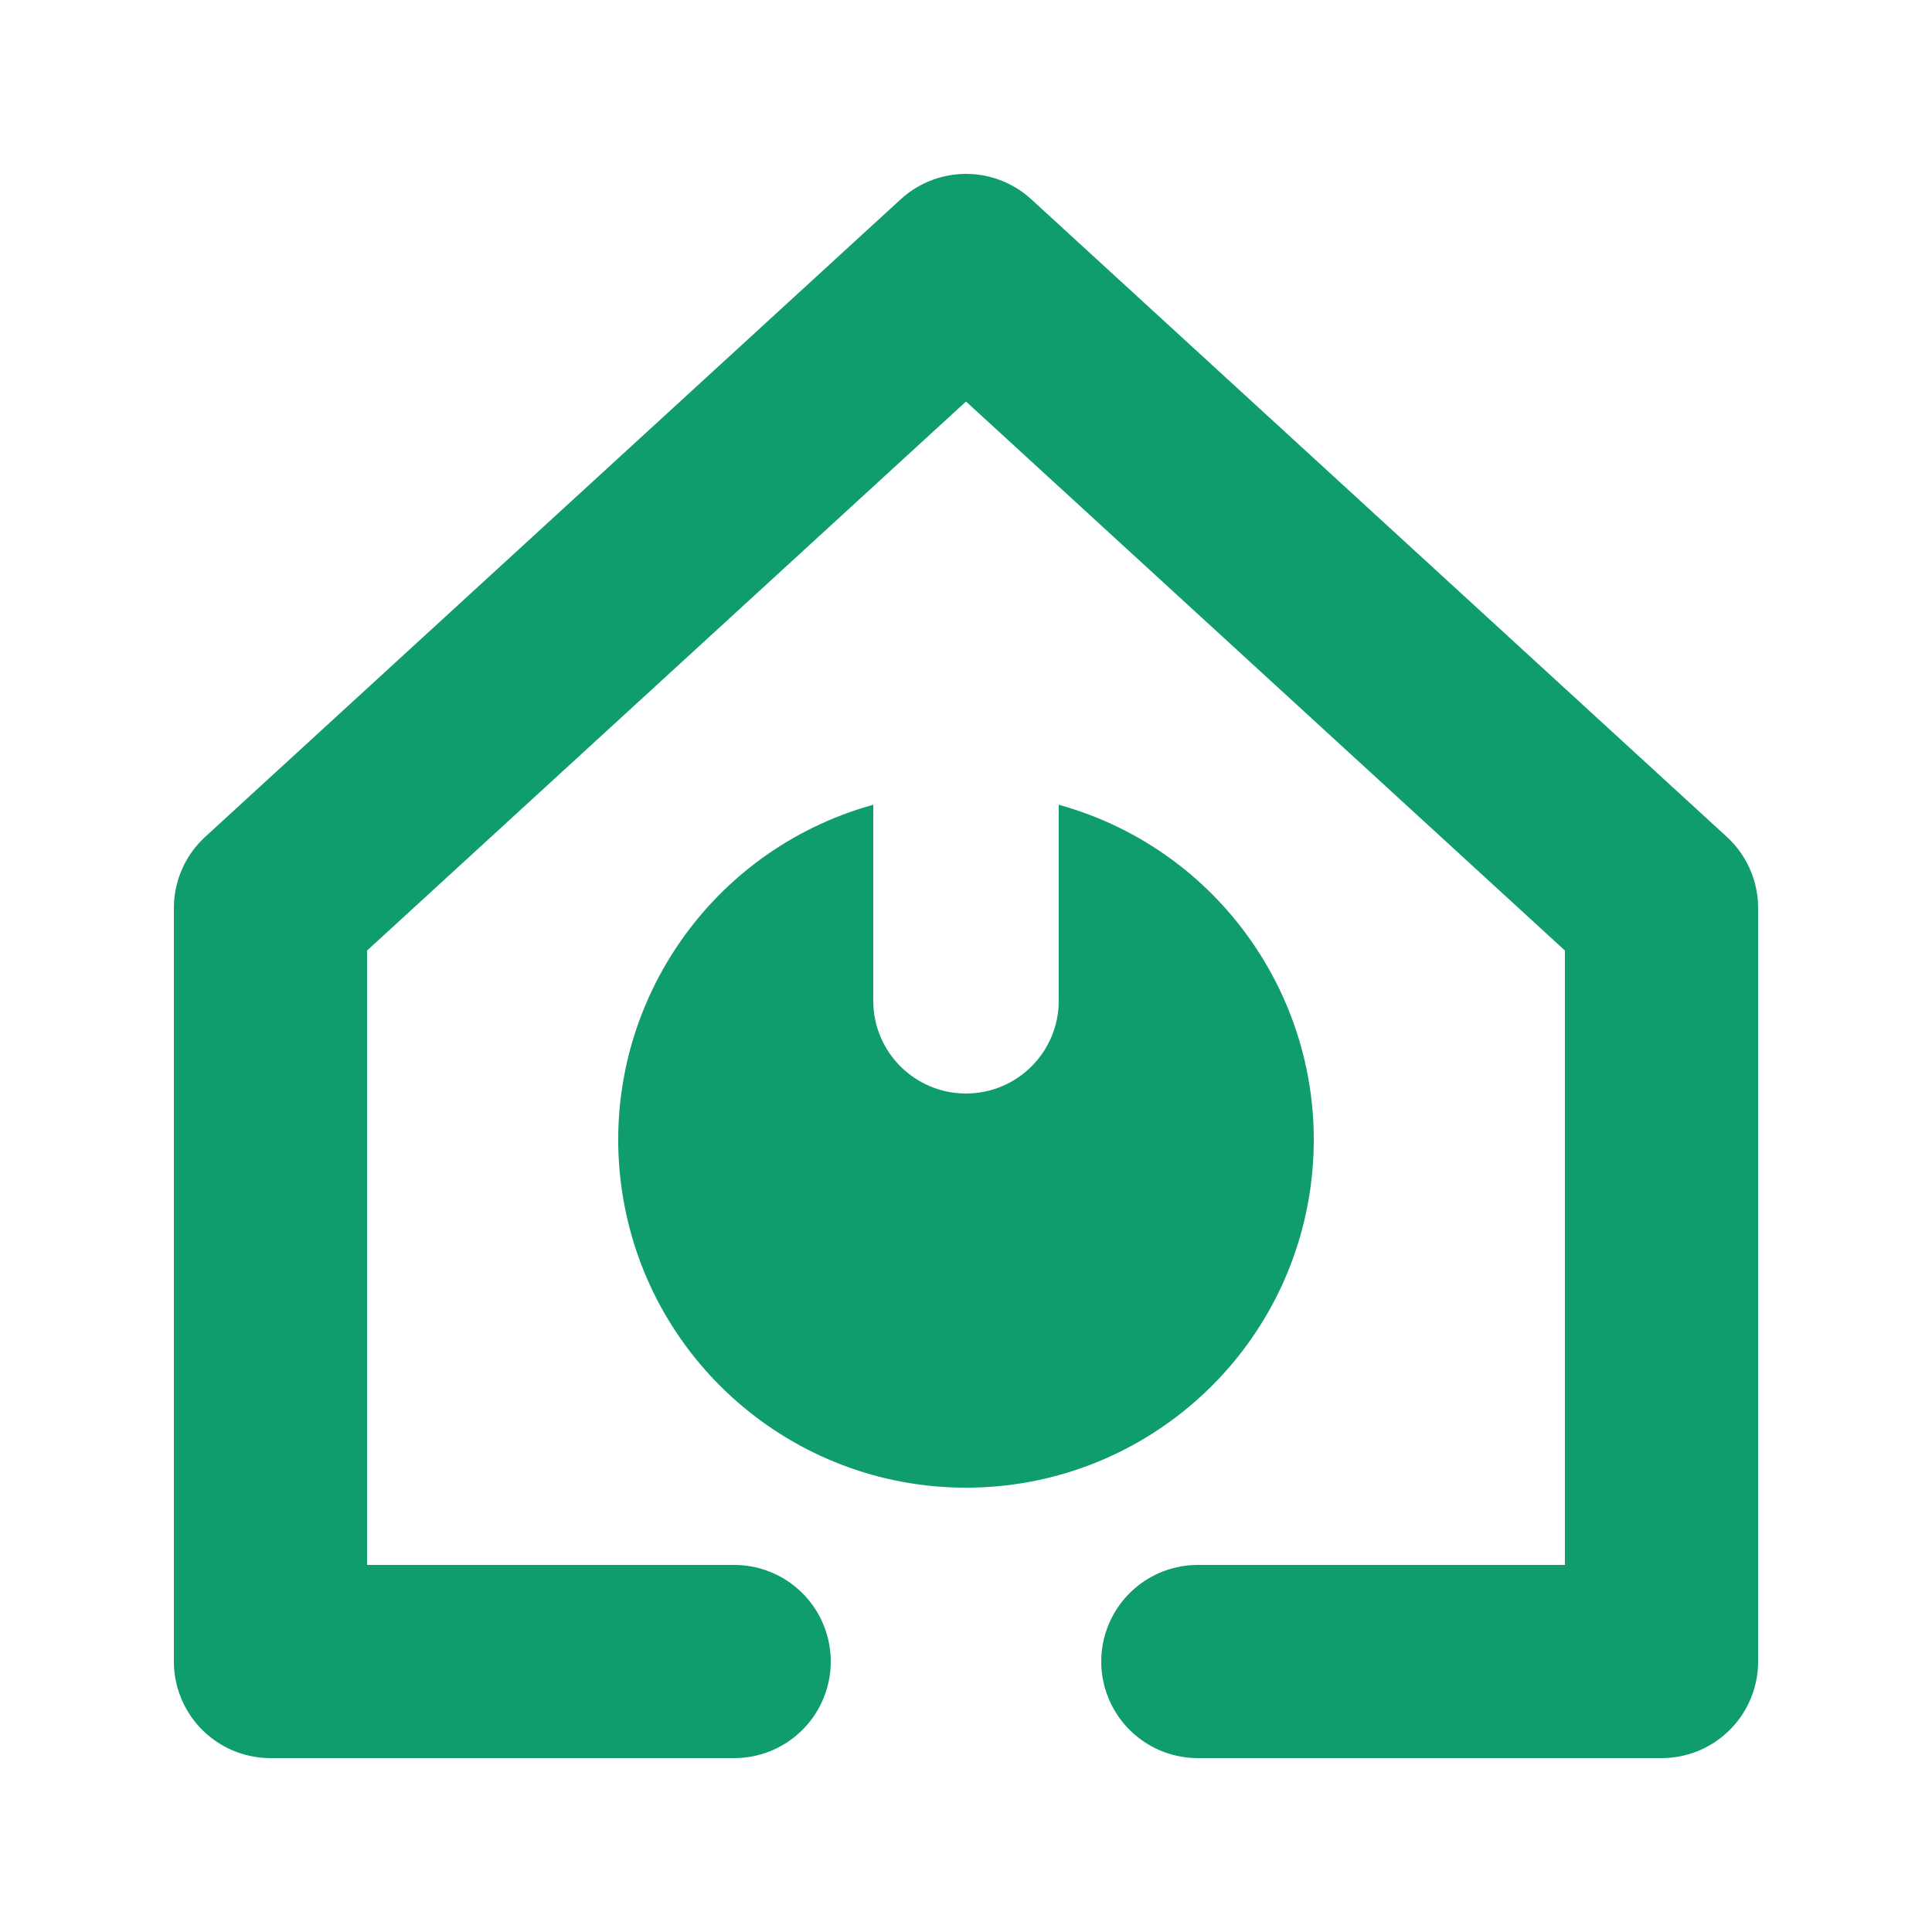
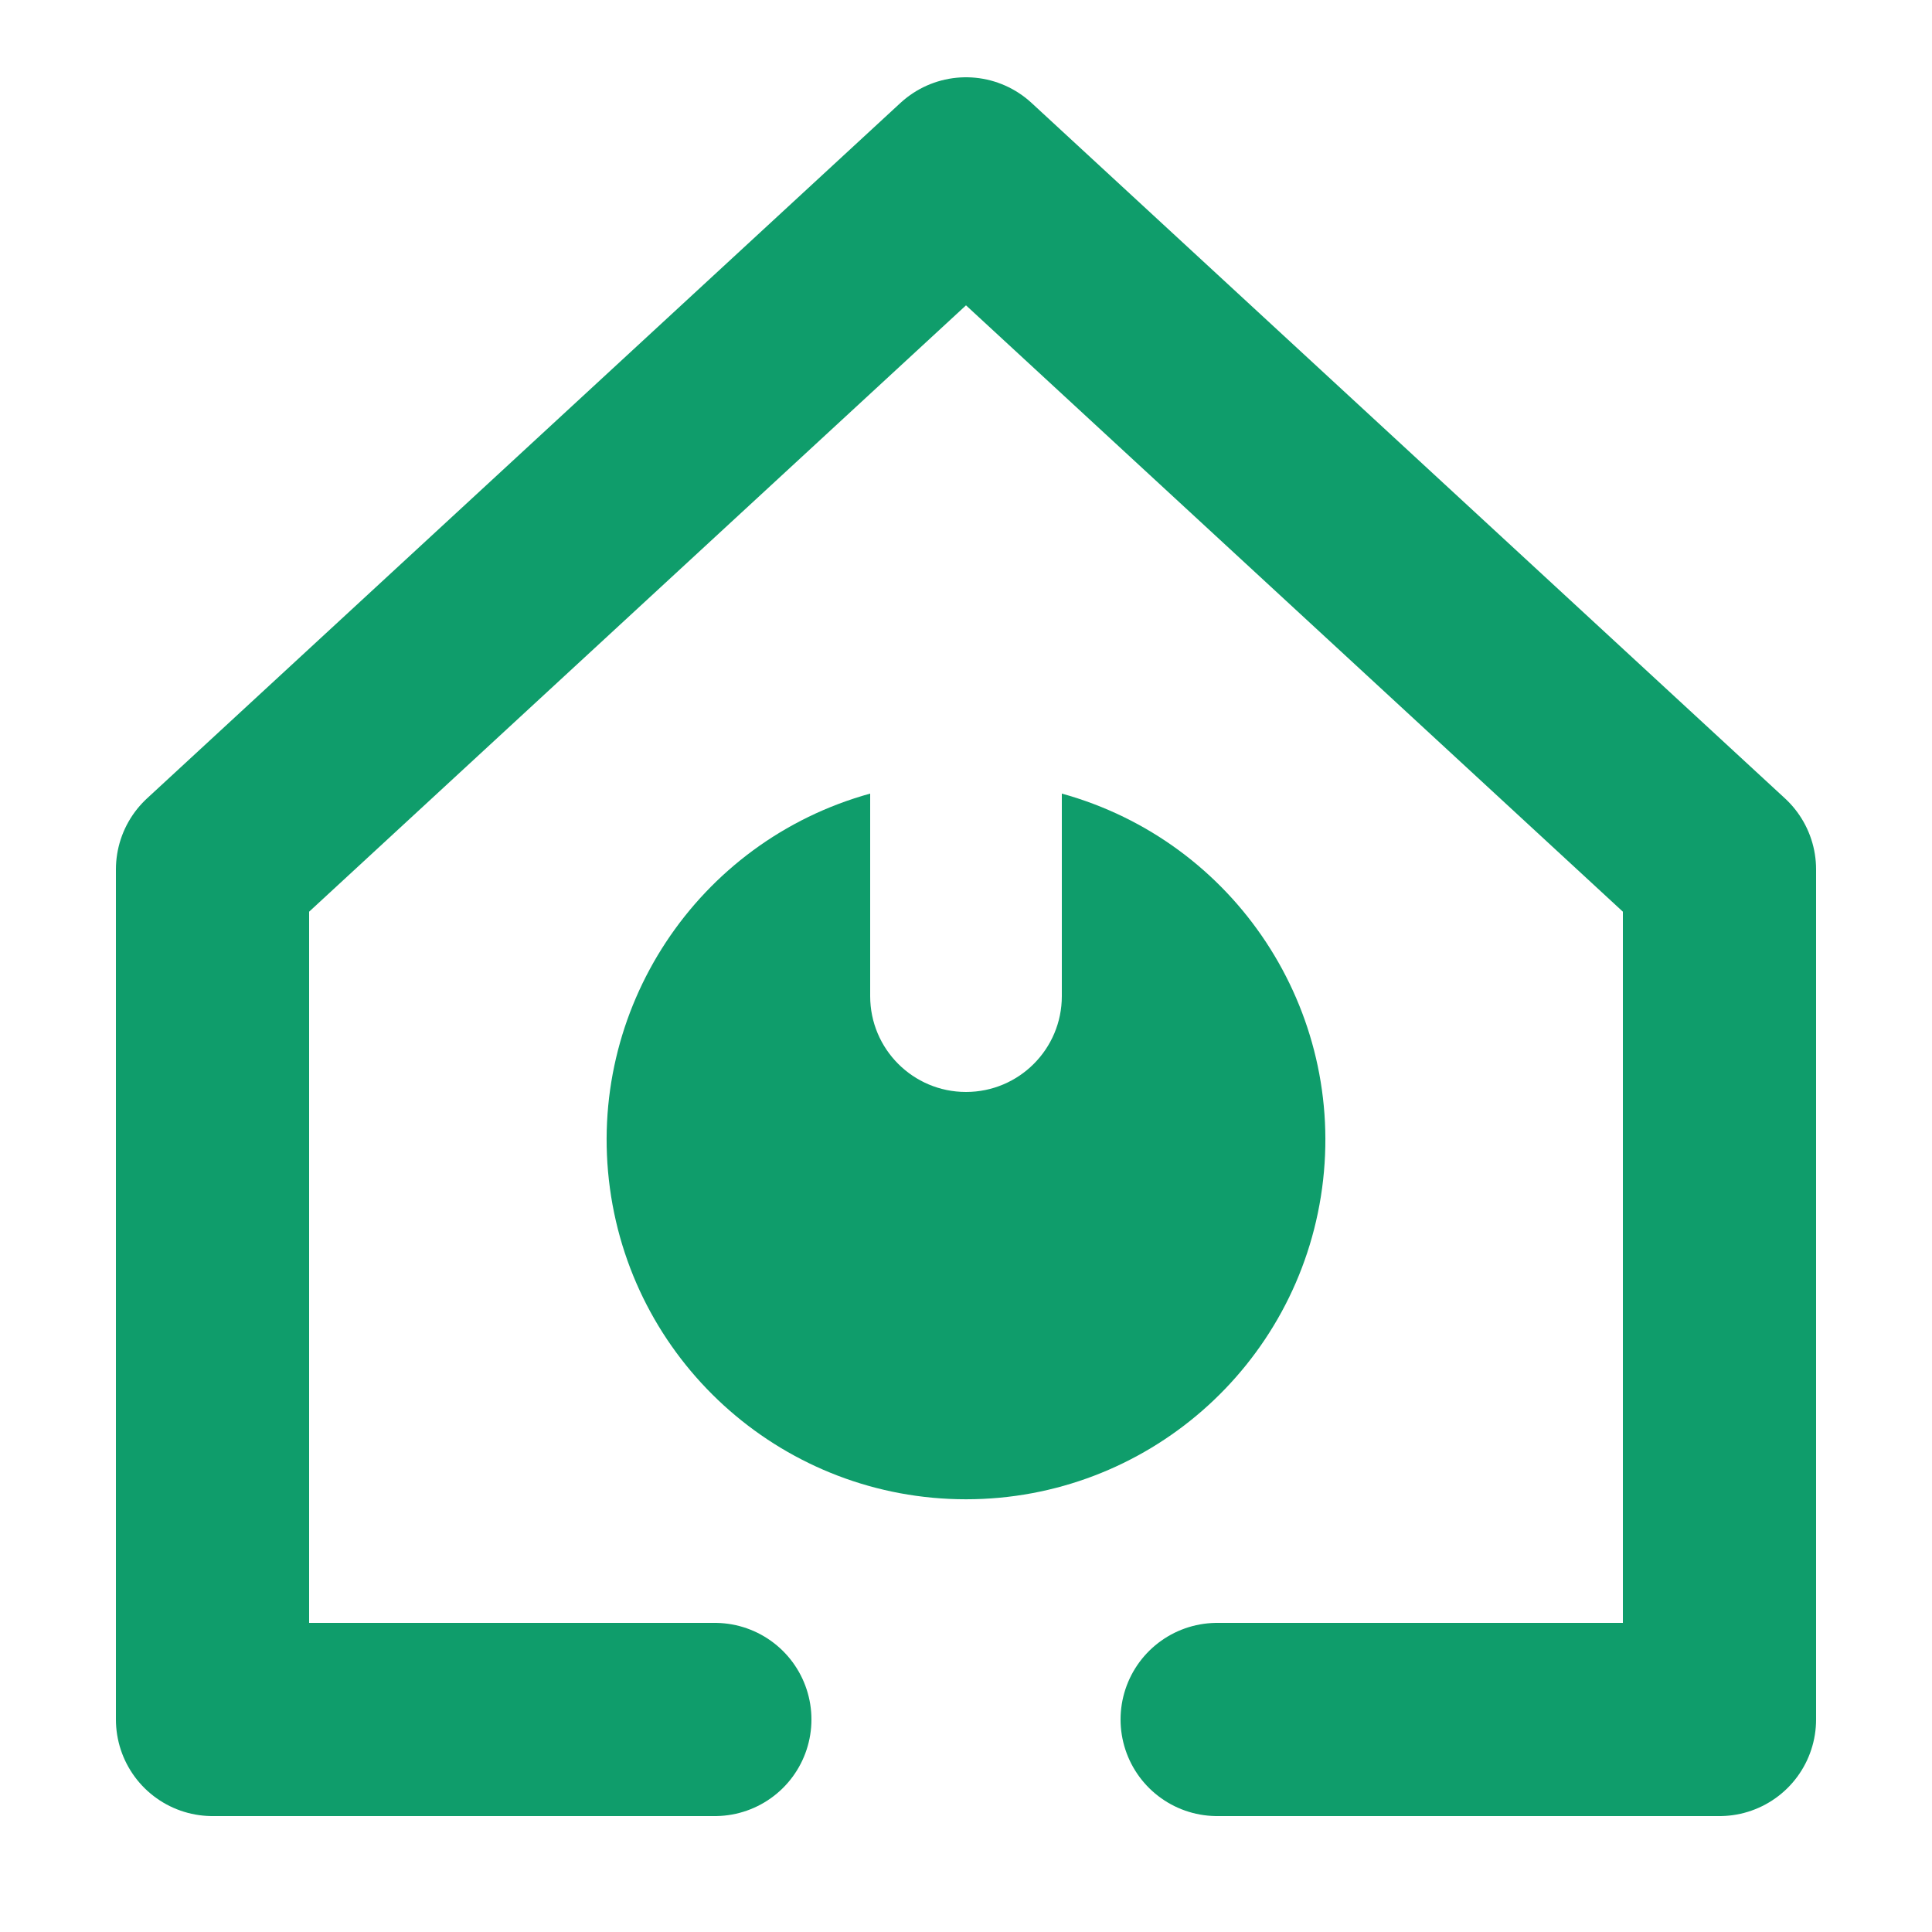
<svg xmlns="http://www.w3.org/2000/svg" viewBox="0 0 100 100">
  <style>g { color: #0f9d6b } @media (prefers-color-scheme: dark) { g { color: #2fd08b } }</style>
  <g fill="currentColor">
-     <path d="M42,23.09 A30,30 0 1 0 58,23.09 L58,40 A8,8 0 0 1 42,40 Z" transform="translate(50 59) scale(.6) translate(-50 -52)" />
-     <path d="M38,86 H14 V47 L50,14 L86,47 V86 H62" fill="none" stroke="currentColor" stroke-width="10" stroke-linecap="round" stroke-linejoin="round" />
+     <path d="M42,23.09 A30,30 0 1 0 58,23.09 L58,40 A8,8 0 0 1 42,40 Z" transform="translate(50 59) scale(.62) translate(-50 -52)" />
+     <path d="M37,89 H11 V45 L50,9 L89,45 V89 H63" fill="none" stroke="currentColor" stroke-width="10" stroke-linecap="round" stroke-linejoin="round" />
  </g>
</svg>
